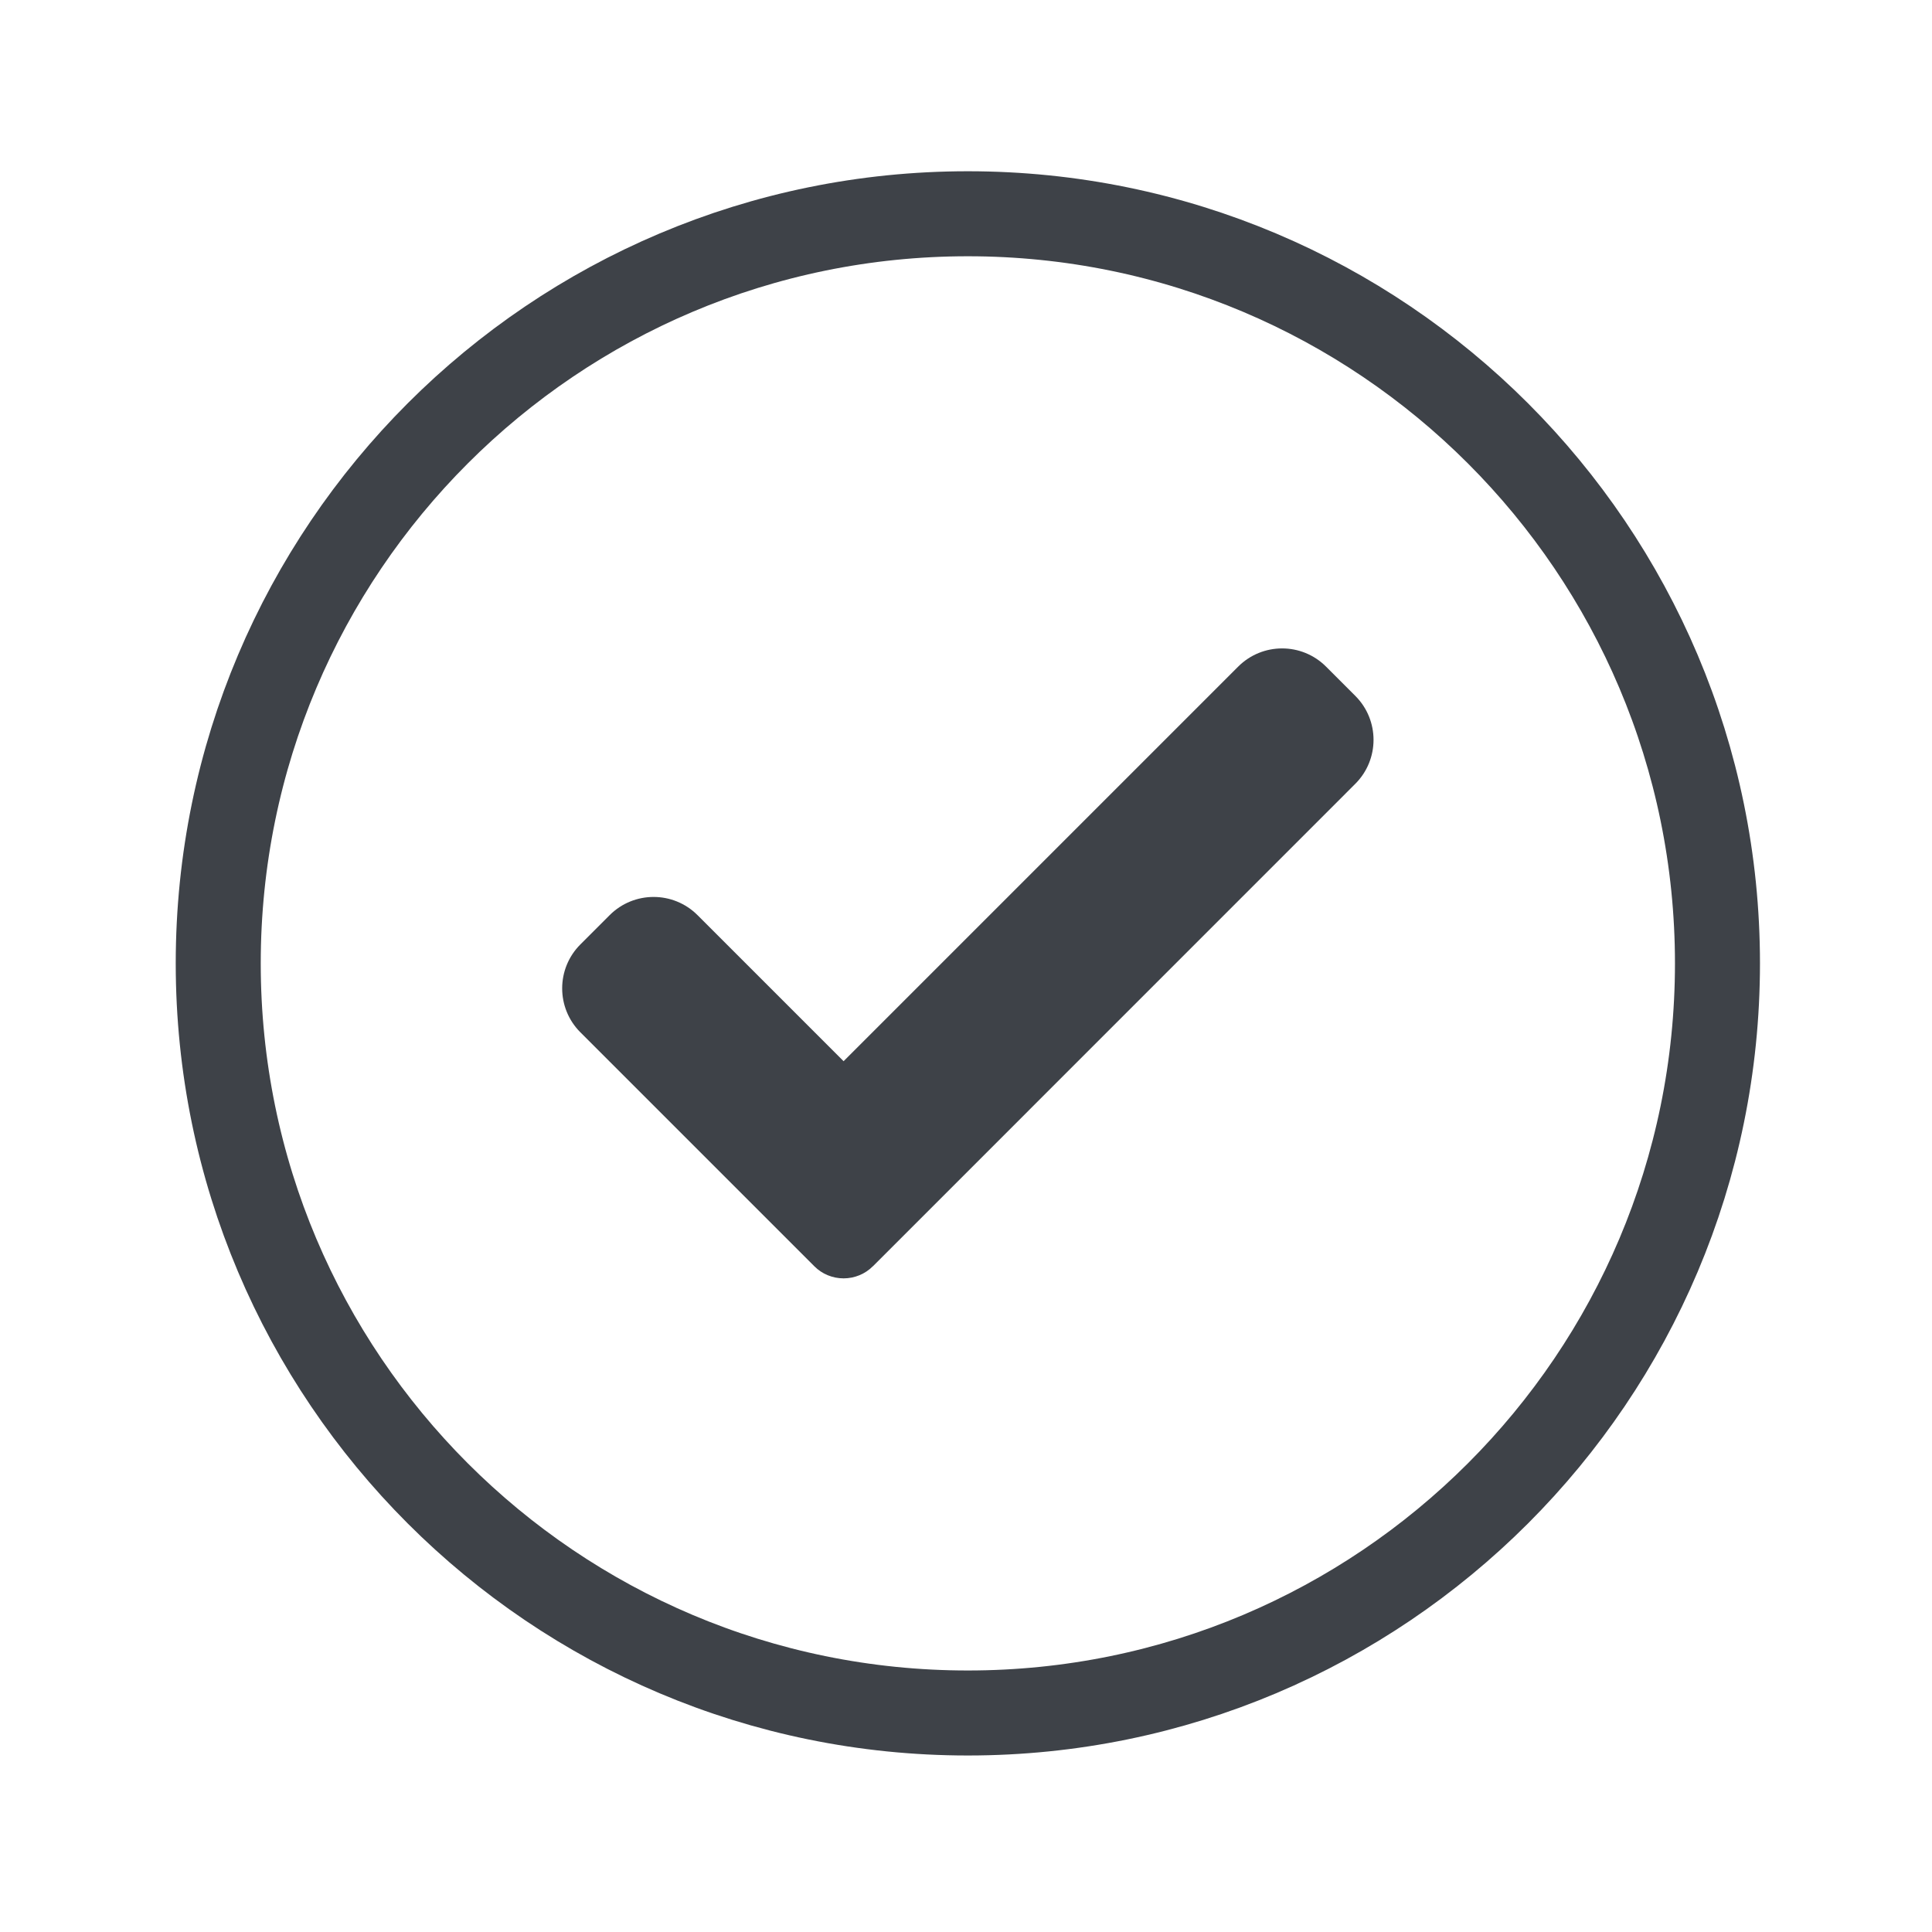
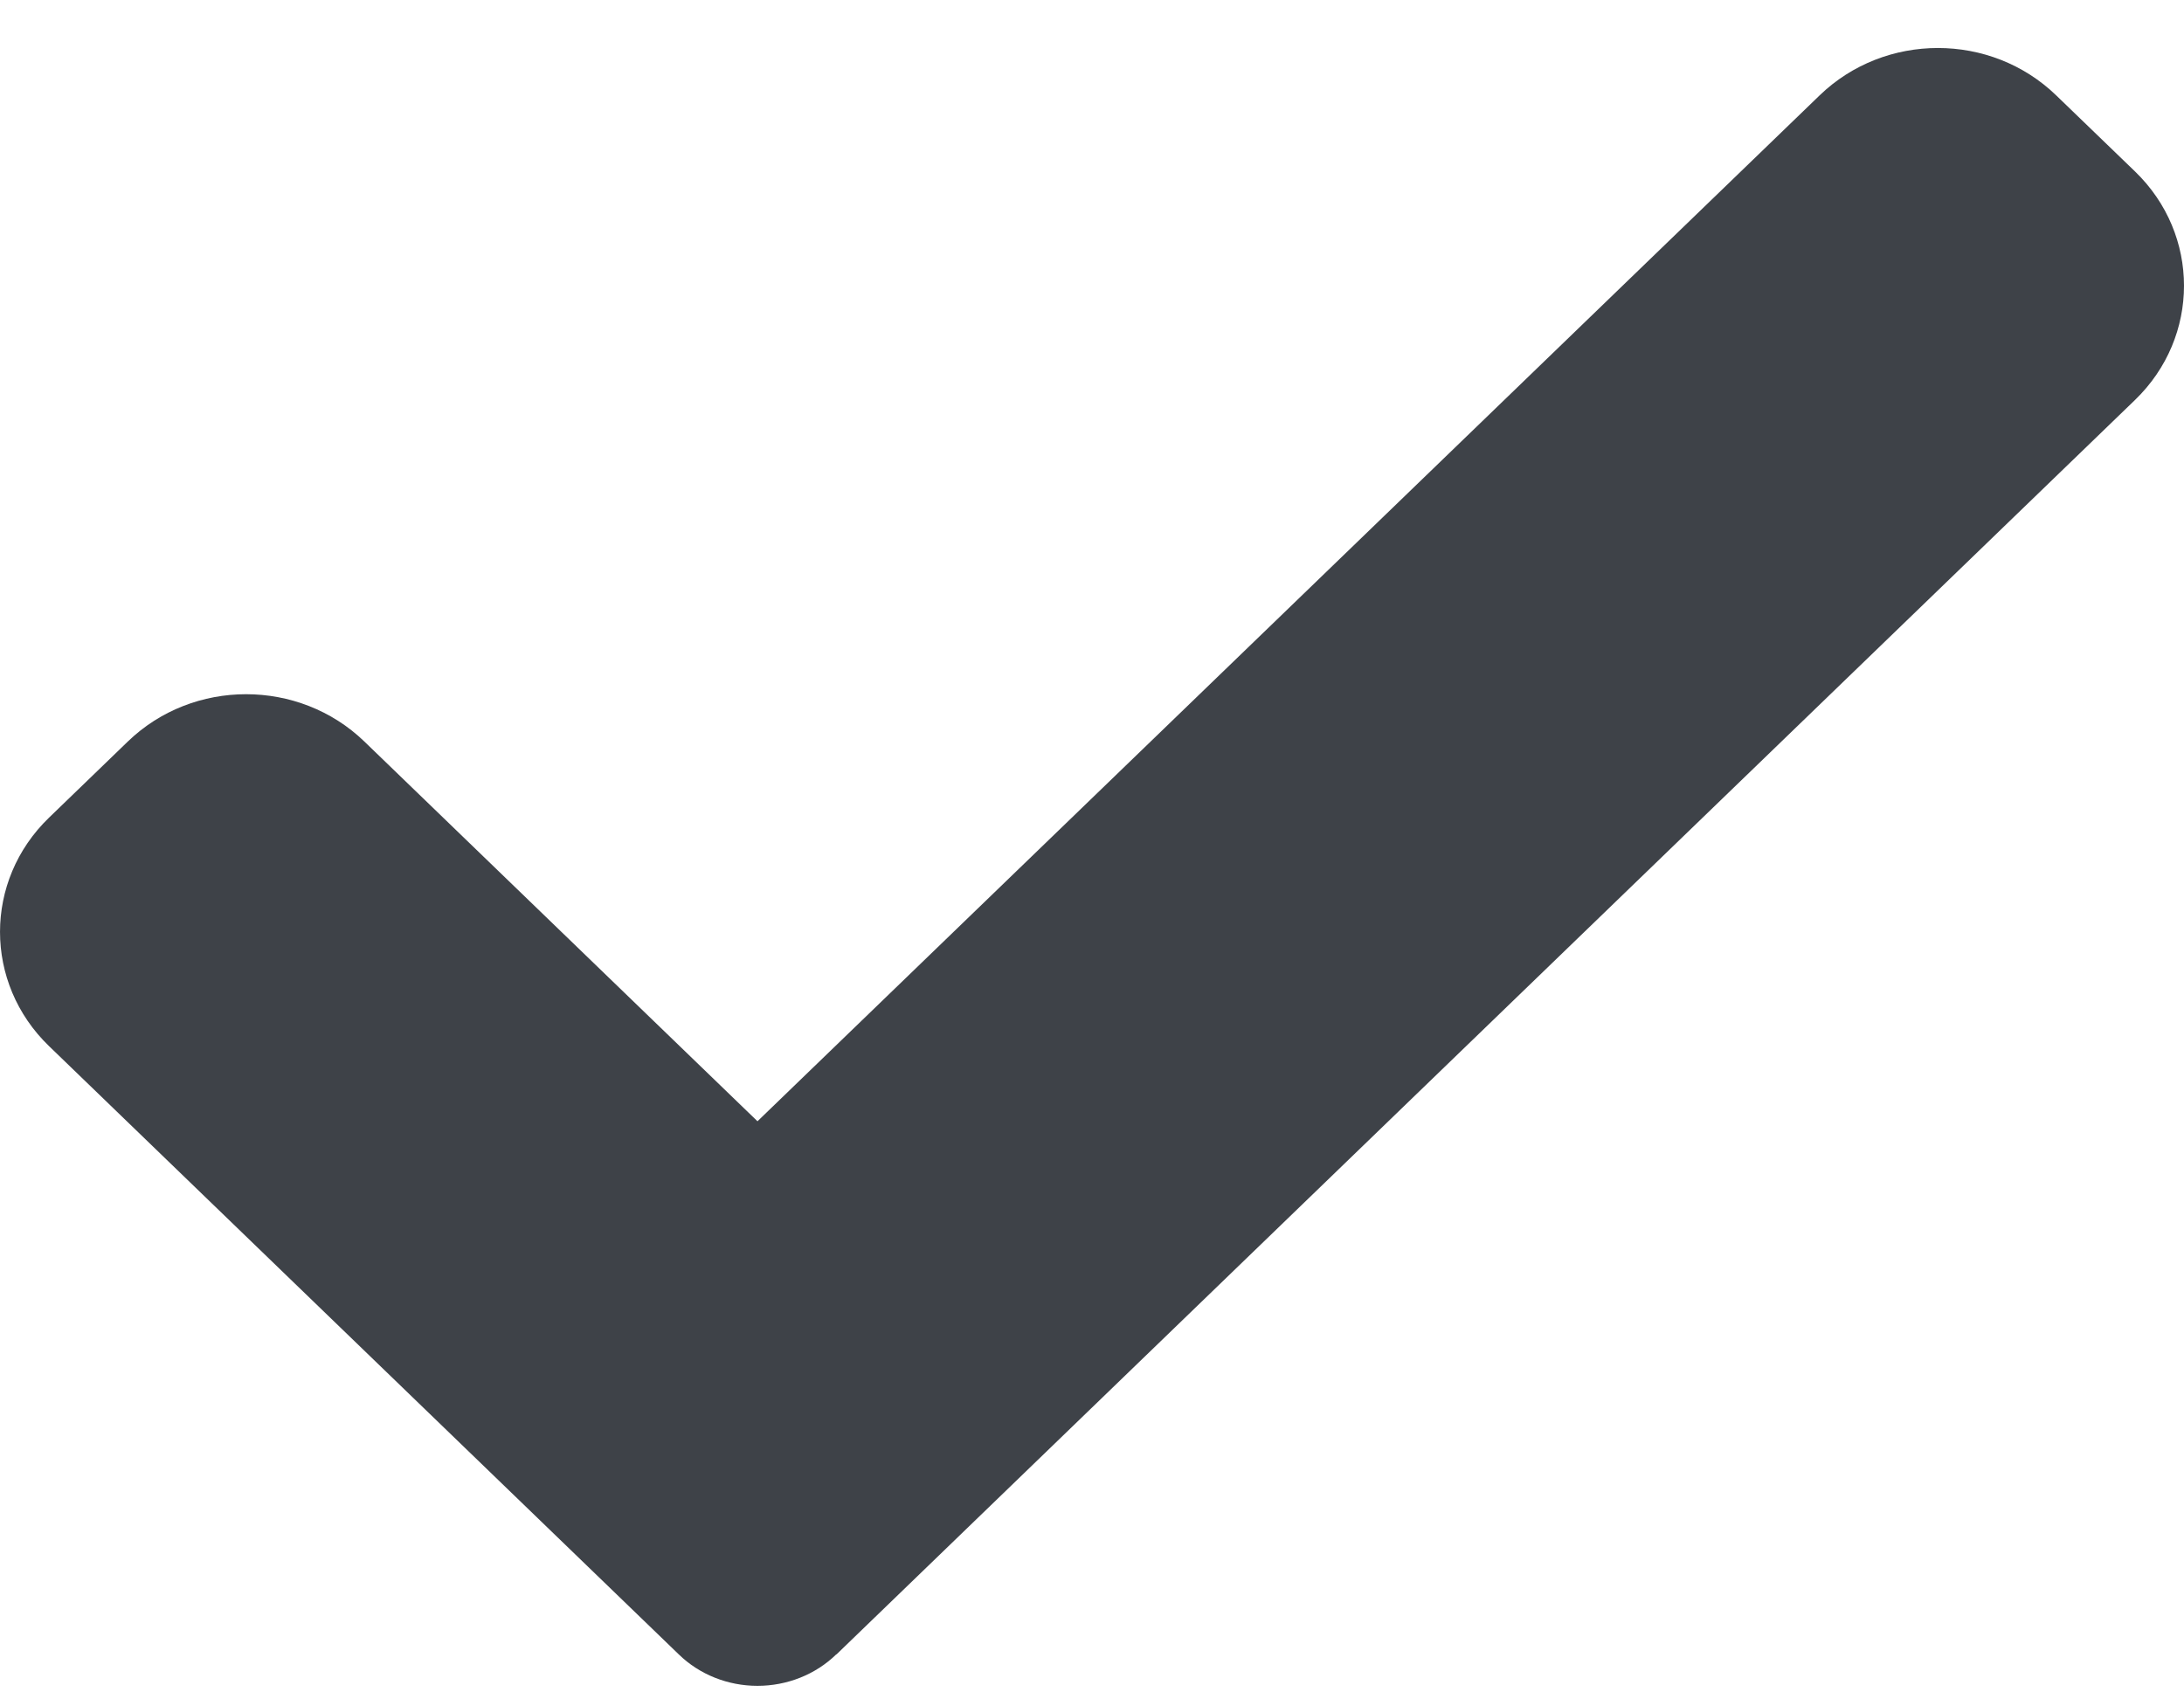
- <svg xmlns="http://www.w3.org/2000/svg" id="Capa_1" viewBox="0 0 250 250">
-   <defs>
-     <style>.cls-1{fill:#3e4248;}.cls-2{fill:none;stroke:#3e4248;stroke-miterlimit:10;stroke-width:11px;}</style>
-   </defs>
-   <circle class="cls-2" cx="125.24" cy="124.66" r="97" />
-   <path class="cls-1" d="M112.95,163.85c-1,1.01-2.37,1.57-3.79,1.57s-2.79-.56-3.79-1.57l-30.27-30.27c-3.14-3.14-3.14-8.23,0-11.37l3.79-3.79c3.14-3.14,8.23-3.14,11.37,0l18.9,18.9,51.06-51.06c3.14-3.14,8.23-3.14,11.37,0l3.79,3.79c3.14,3.14,3.14,8.23,0,11.37l-62.43,62.44Z" />
+ <svg xmlns="http://www.w3.org/2000/svg" width="36" height="28" viewBox="0 0 36 28" fill="none">
+   <path id="Vector" d="M13.786 27.271C13.443 27.606 12.973 27.791 12.486 27.791C11.999 27.791 11.53 27.606 11.187 27.271L0.808 17.245C-0.269 16.205 -0.269 14.519 0.808 13.479L2.107 12.224C3.184 11.184 4.929 11.184 6.006 12.224L12.486 18.484L29.994 1.572C31.071 0.531 32.816 0.531 33.893 1.572L35.193 2.827C36.269 3.867 36.269 5.553 35.193 6.593L13.786 27.275V27.271Z" fill="#3E4248" />
</svg>
